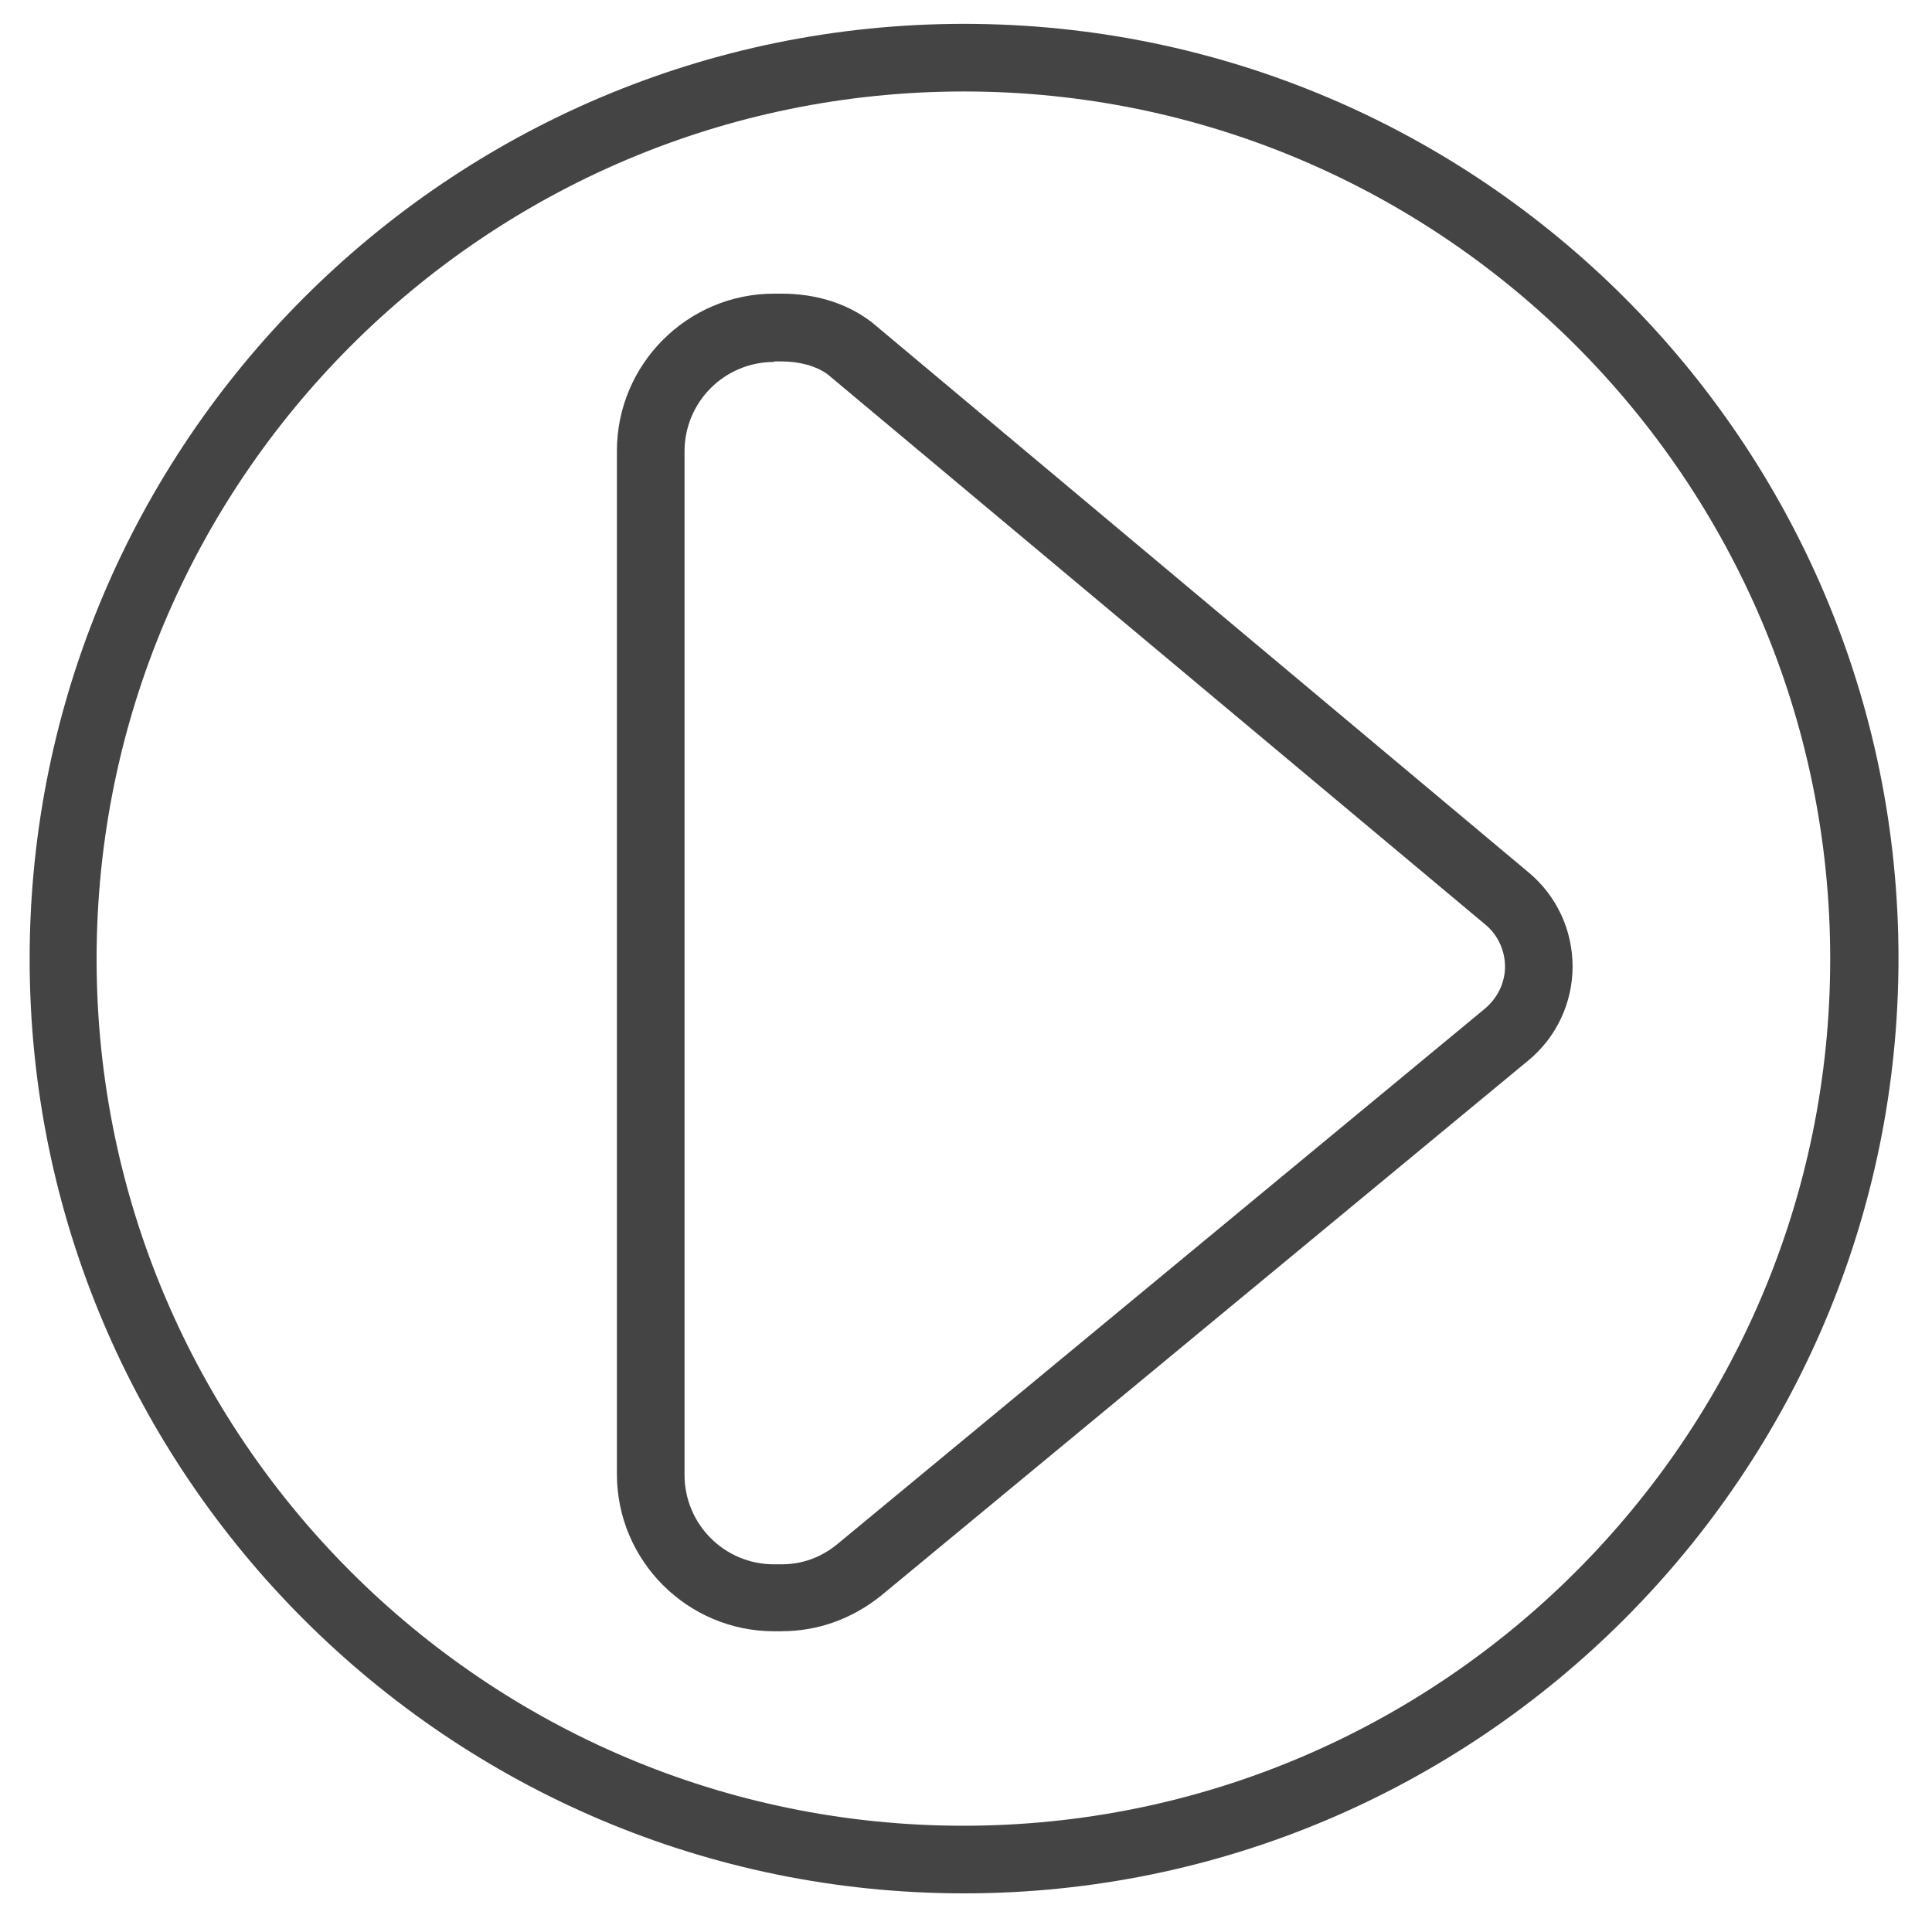
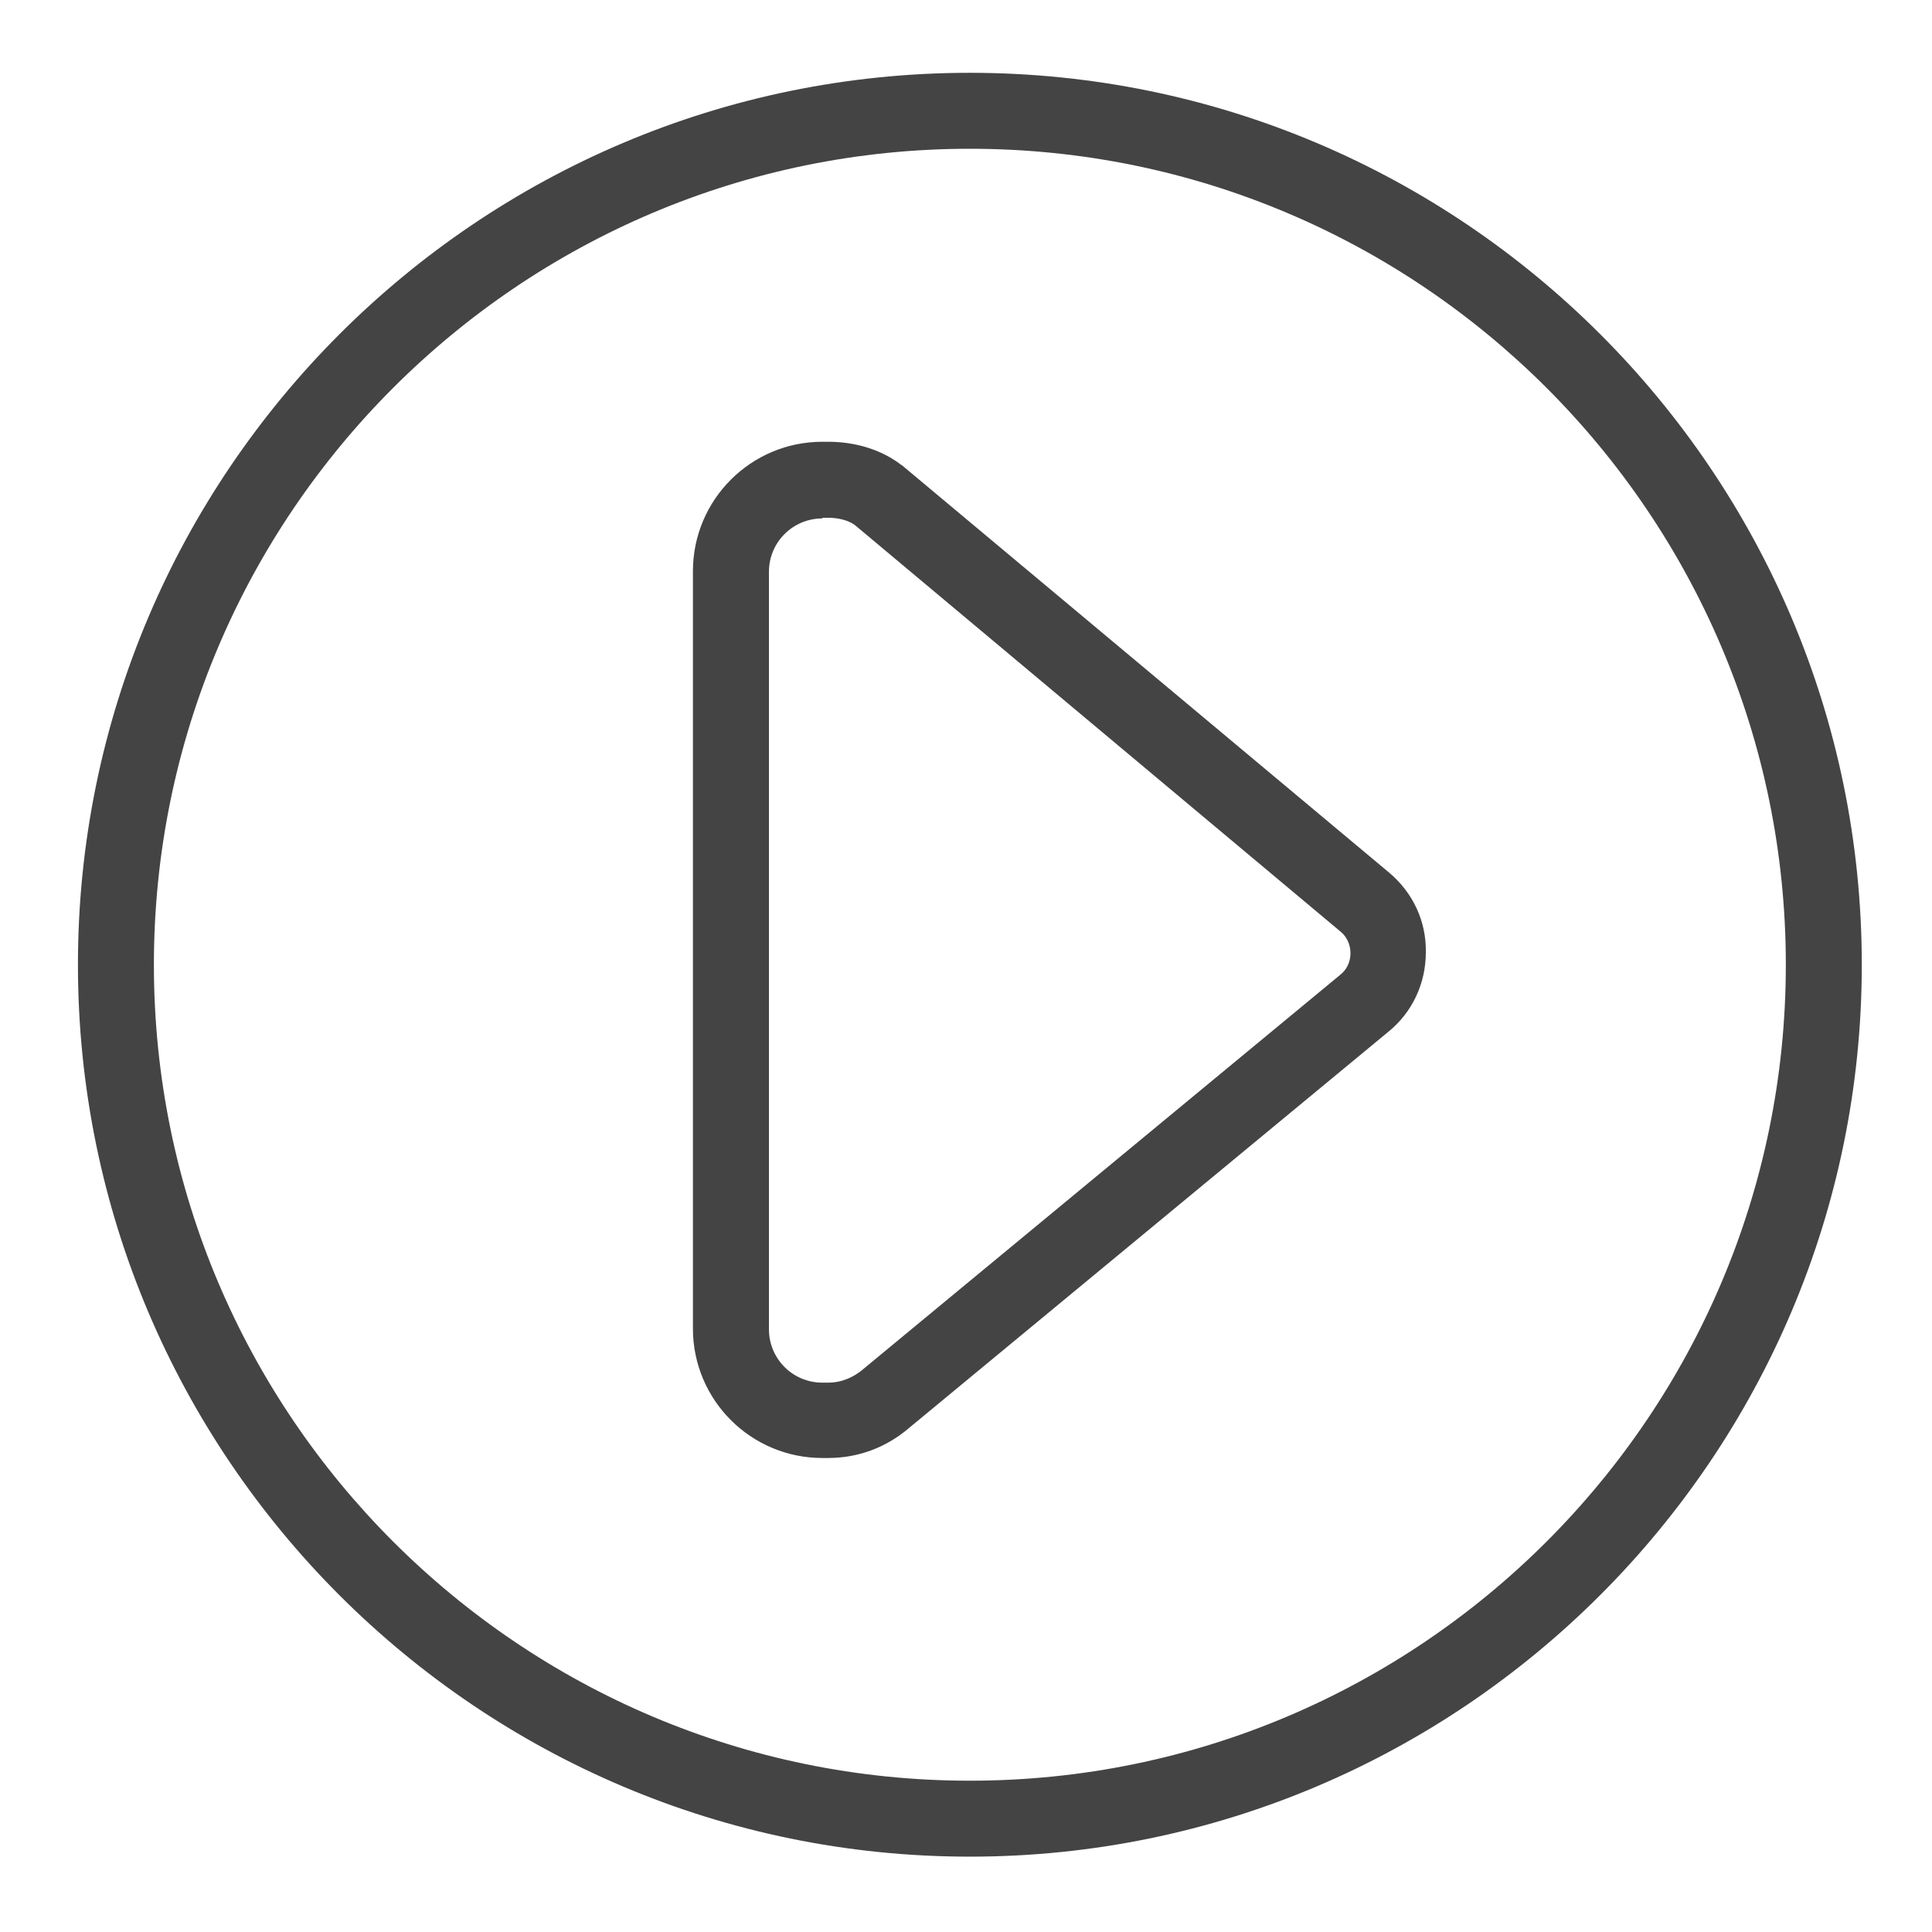
<svg xmlns="http://www.w3.org/2000/svg" version="1.1" width="32" height="32" viewBox="0 0 32 32">
-   <path fill="#444" d="M12.949 27.019h-0.128c-1.429 0-2.603-1.163-2.603-2.603v-16.949c0-1.429 1.163-2.603 2.603-2.603h0.128c0.544 0 1.045 0.149 1.44 0.437 0.011 0.011 0.021 0.011 0.032 0.021l10.901 9.131c0.459 0.384 0.725 0.949 0.725 1.557 0 0.597-0.267 1.173-0.736 1.557l-10.72 8.864c-0.48 0.384-1.045 0.587-1.643 0.587zM12.821 5.995c-0.821 0-1.483 0.661-1.483 1.483v16.949c0 0.821 0.661 1.483 1.483 1.483h0.128c0.427 0 0.736-0.181 0.928-0.341l10.72-8.864c0.203-0.171 0.331-0.427 0.331-0.693s-0.117-0.523-0.32-0.693l-10.901-9.12c-0.192-0.139-0.469-0.213-0.768-0.213h-0.117z" />
-   <path fill="#444" d="M15.968 31.36c-8.533 0-15.477-6.944-15.477-15.477s6.933-15.488 15.477-15.488 15.477 6.944 15.477 15.477-6.944 15.488-15.477 15.488zM15.968 1.515c-7.925 0-14.368 6.443-14.368 14.368s6.443 14.357 14.357 14.357 14.357-6.443 14.357-14.357-6.432-14.368-14.347-14.368z" />
+   <path fill="#444" d="M13.717 24.149h-0.096c-1.184 0-2.144-0.96-2.144-2.144v-12.544c0-1.184 0.96-2.144 2.144-2.144h0.096c0.448 0 0.864 0.128 1.184 0.363 0.011 0.011 0.021 0.021 0.032 0.021l8.075 6.752c0.395 0.331 0.619 0.811 0.608 1.323 0 0.512-0.224 0.992-0.619 1.312l-7.936 6.56c-0.384 0.331-0.853 0.501-1.344 0.501zM13.621 8.587c-0.491 0-0.885 0.395-0.885 0.885v12.544c0 0.491 0.395 0.885 0.885 0.885h0.096c0.245 0 0.437-0.107 0.555-0.203l7.936-6.56c0.139-0.117 0.16-0.267 0.16-0.352 0-0.075-0.021-0.235-0.16-0.352l-8.053-6.741c-0.107-0.075-0.267-0.117-0.437-0.117h-0.096z" />
+   <path fill="#444" d="M16.064 30.752c-8.149 0-14.773-6.624-14.773-14.773s6.624-14.773 14.773-14.773 14.773 6.624 14.773 14.773c0 8.139-6.624 14.773-14.773 14.773zM16.064 2.464c-7.456 0-13.515 6.059-13.515 13.515s6.059 13.515 13.515 13.515 13.515-6.059 13.515-13.515-6.059-13.515-13.515-13.515z" />
</svg>
